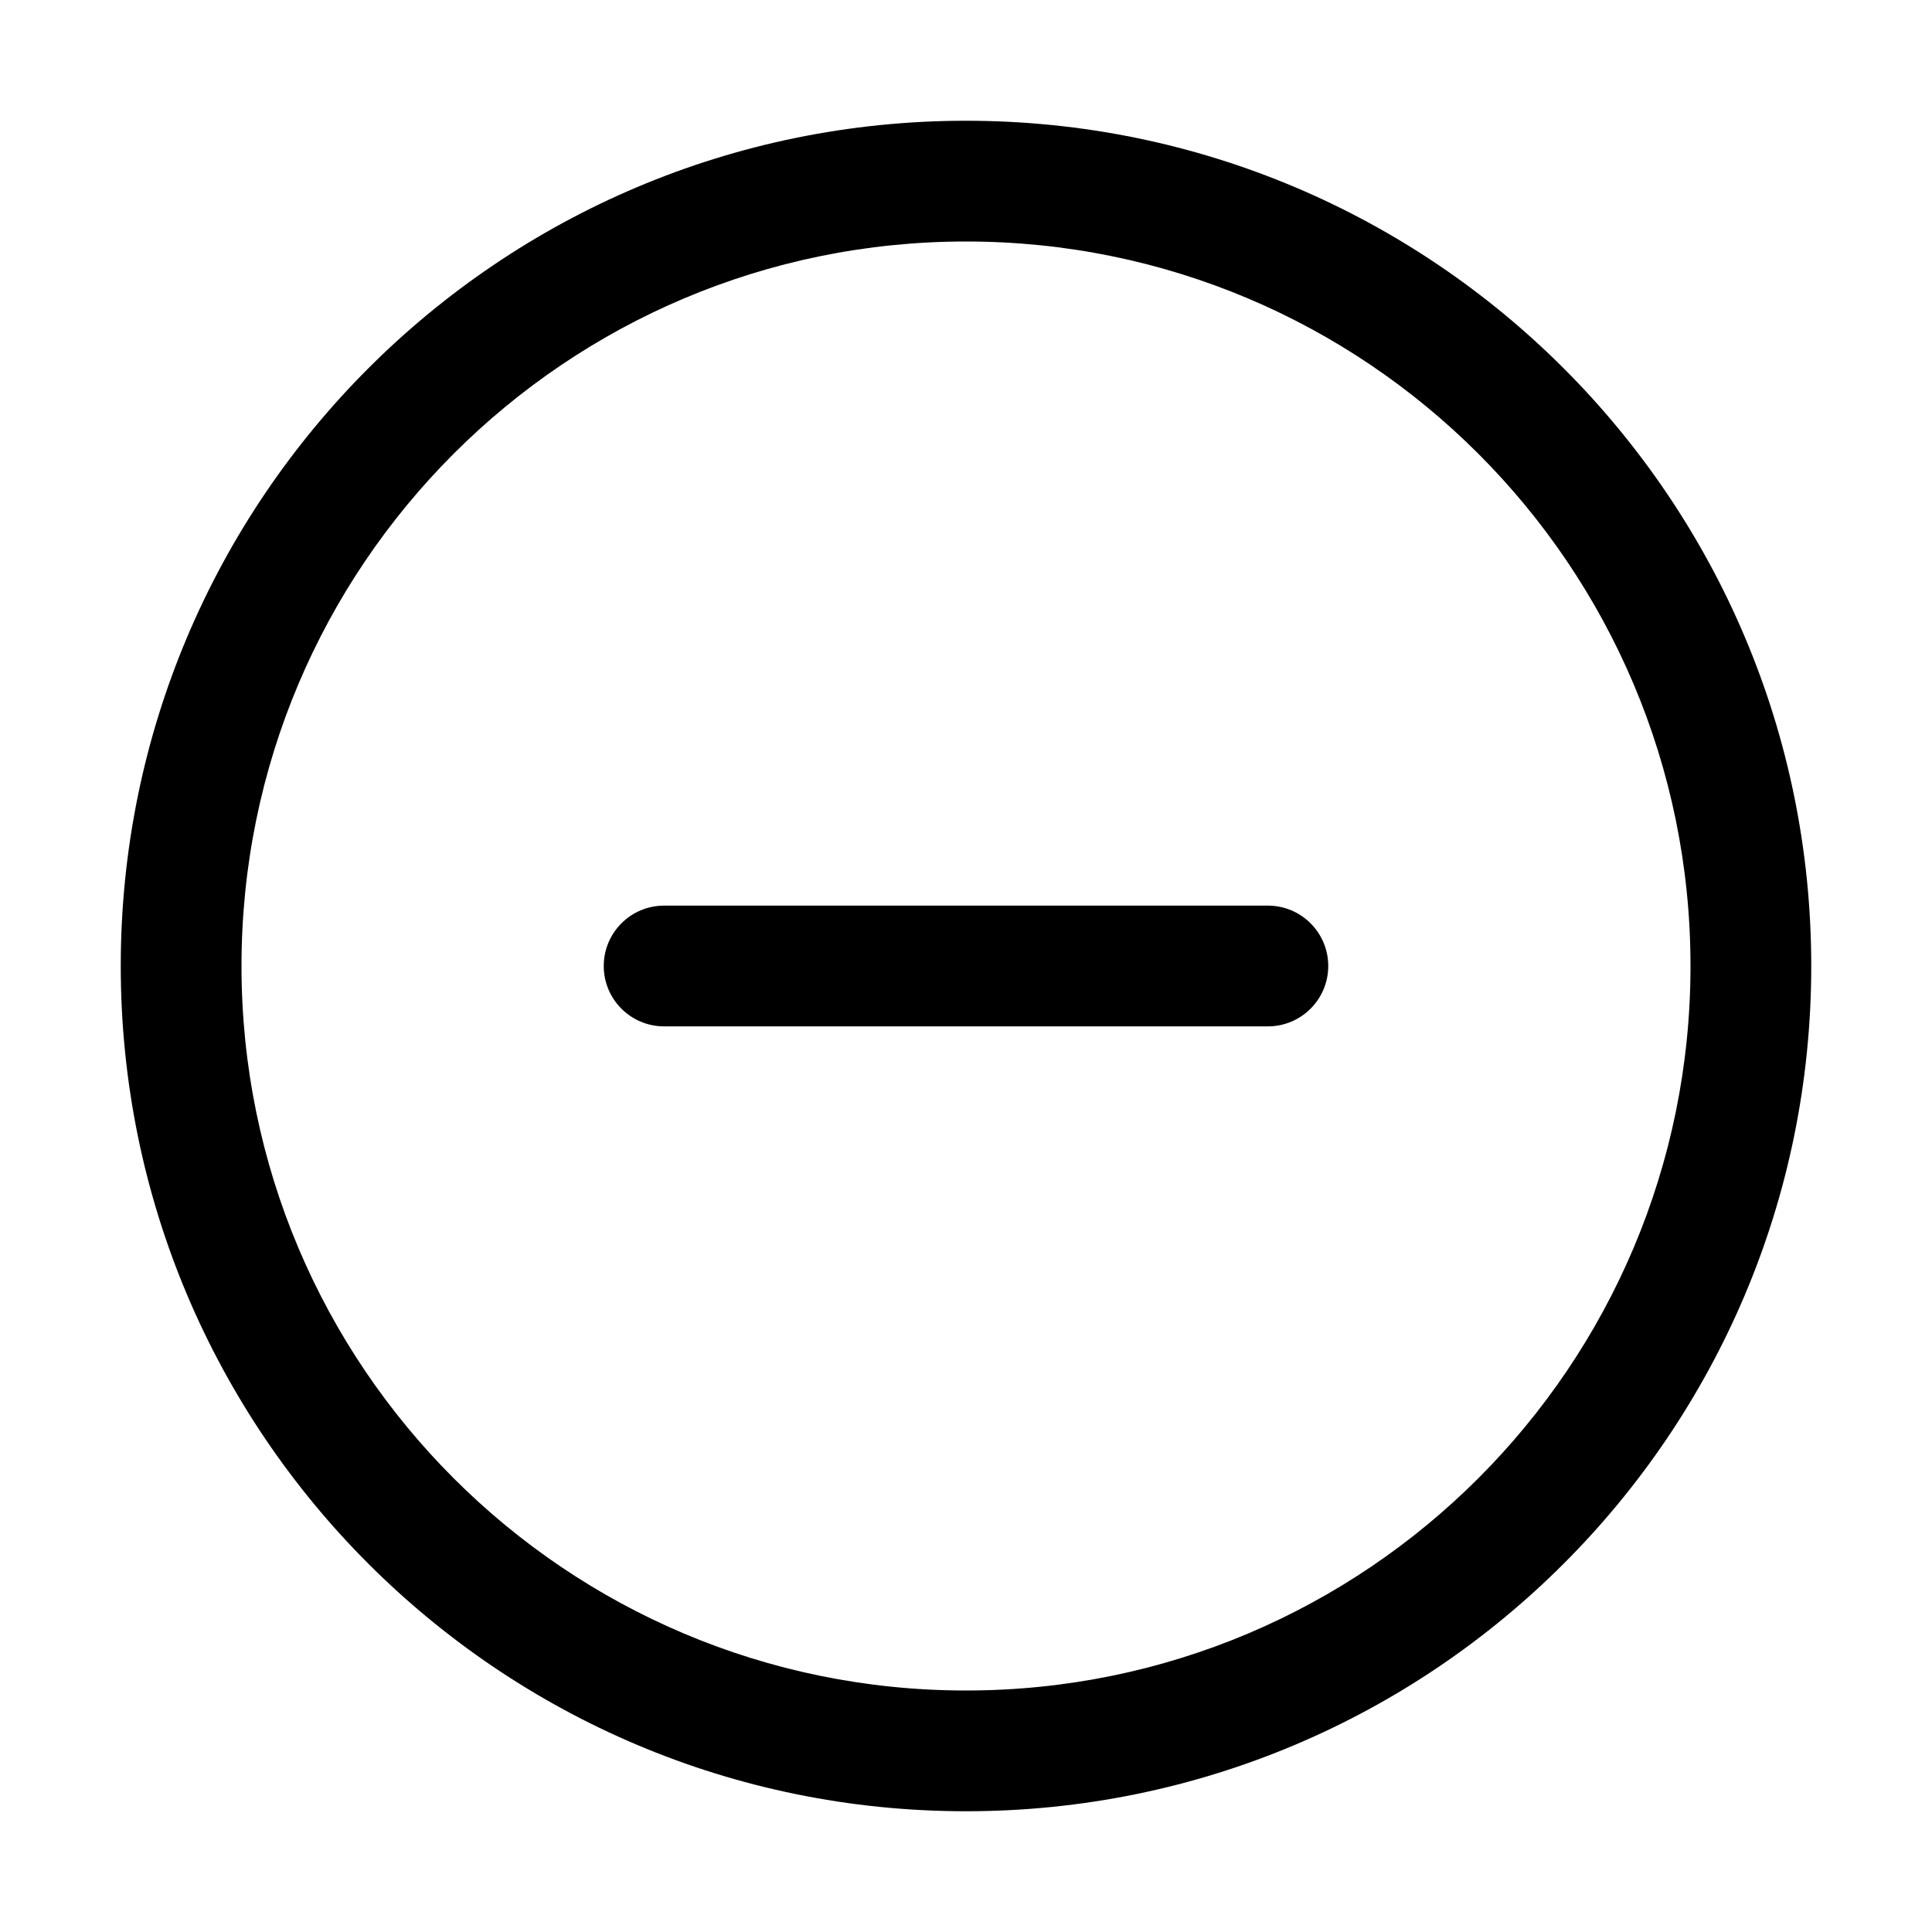
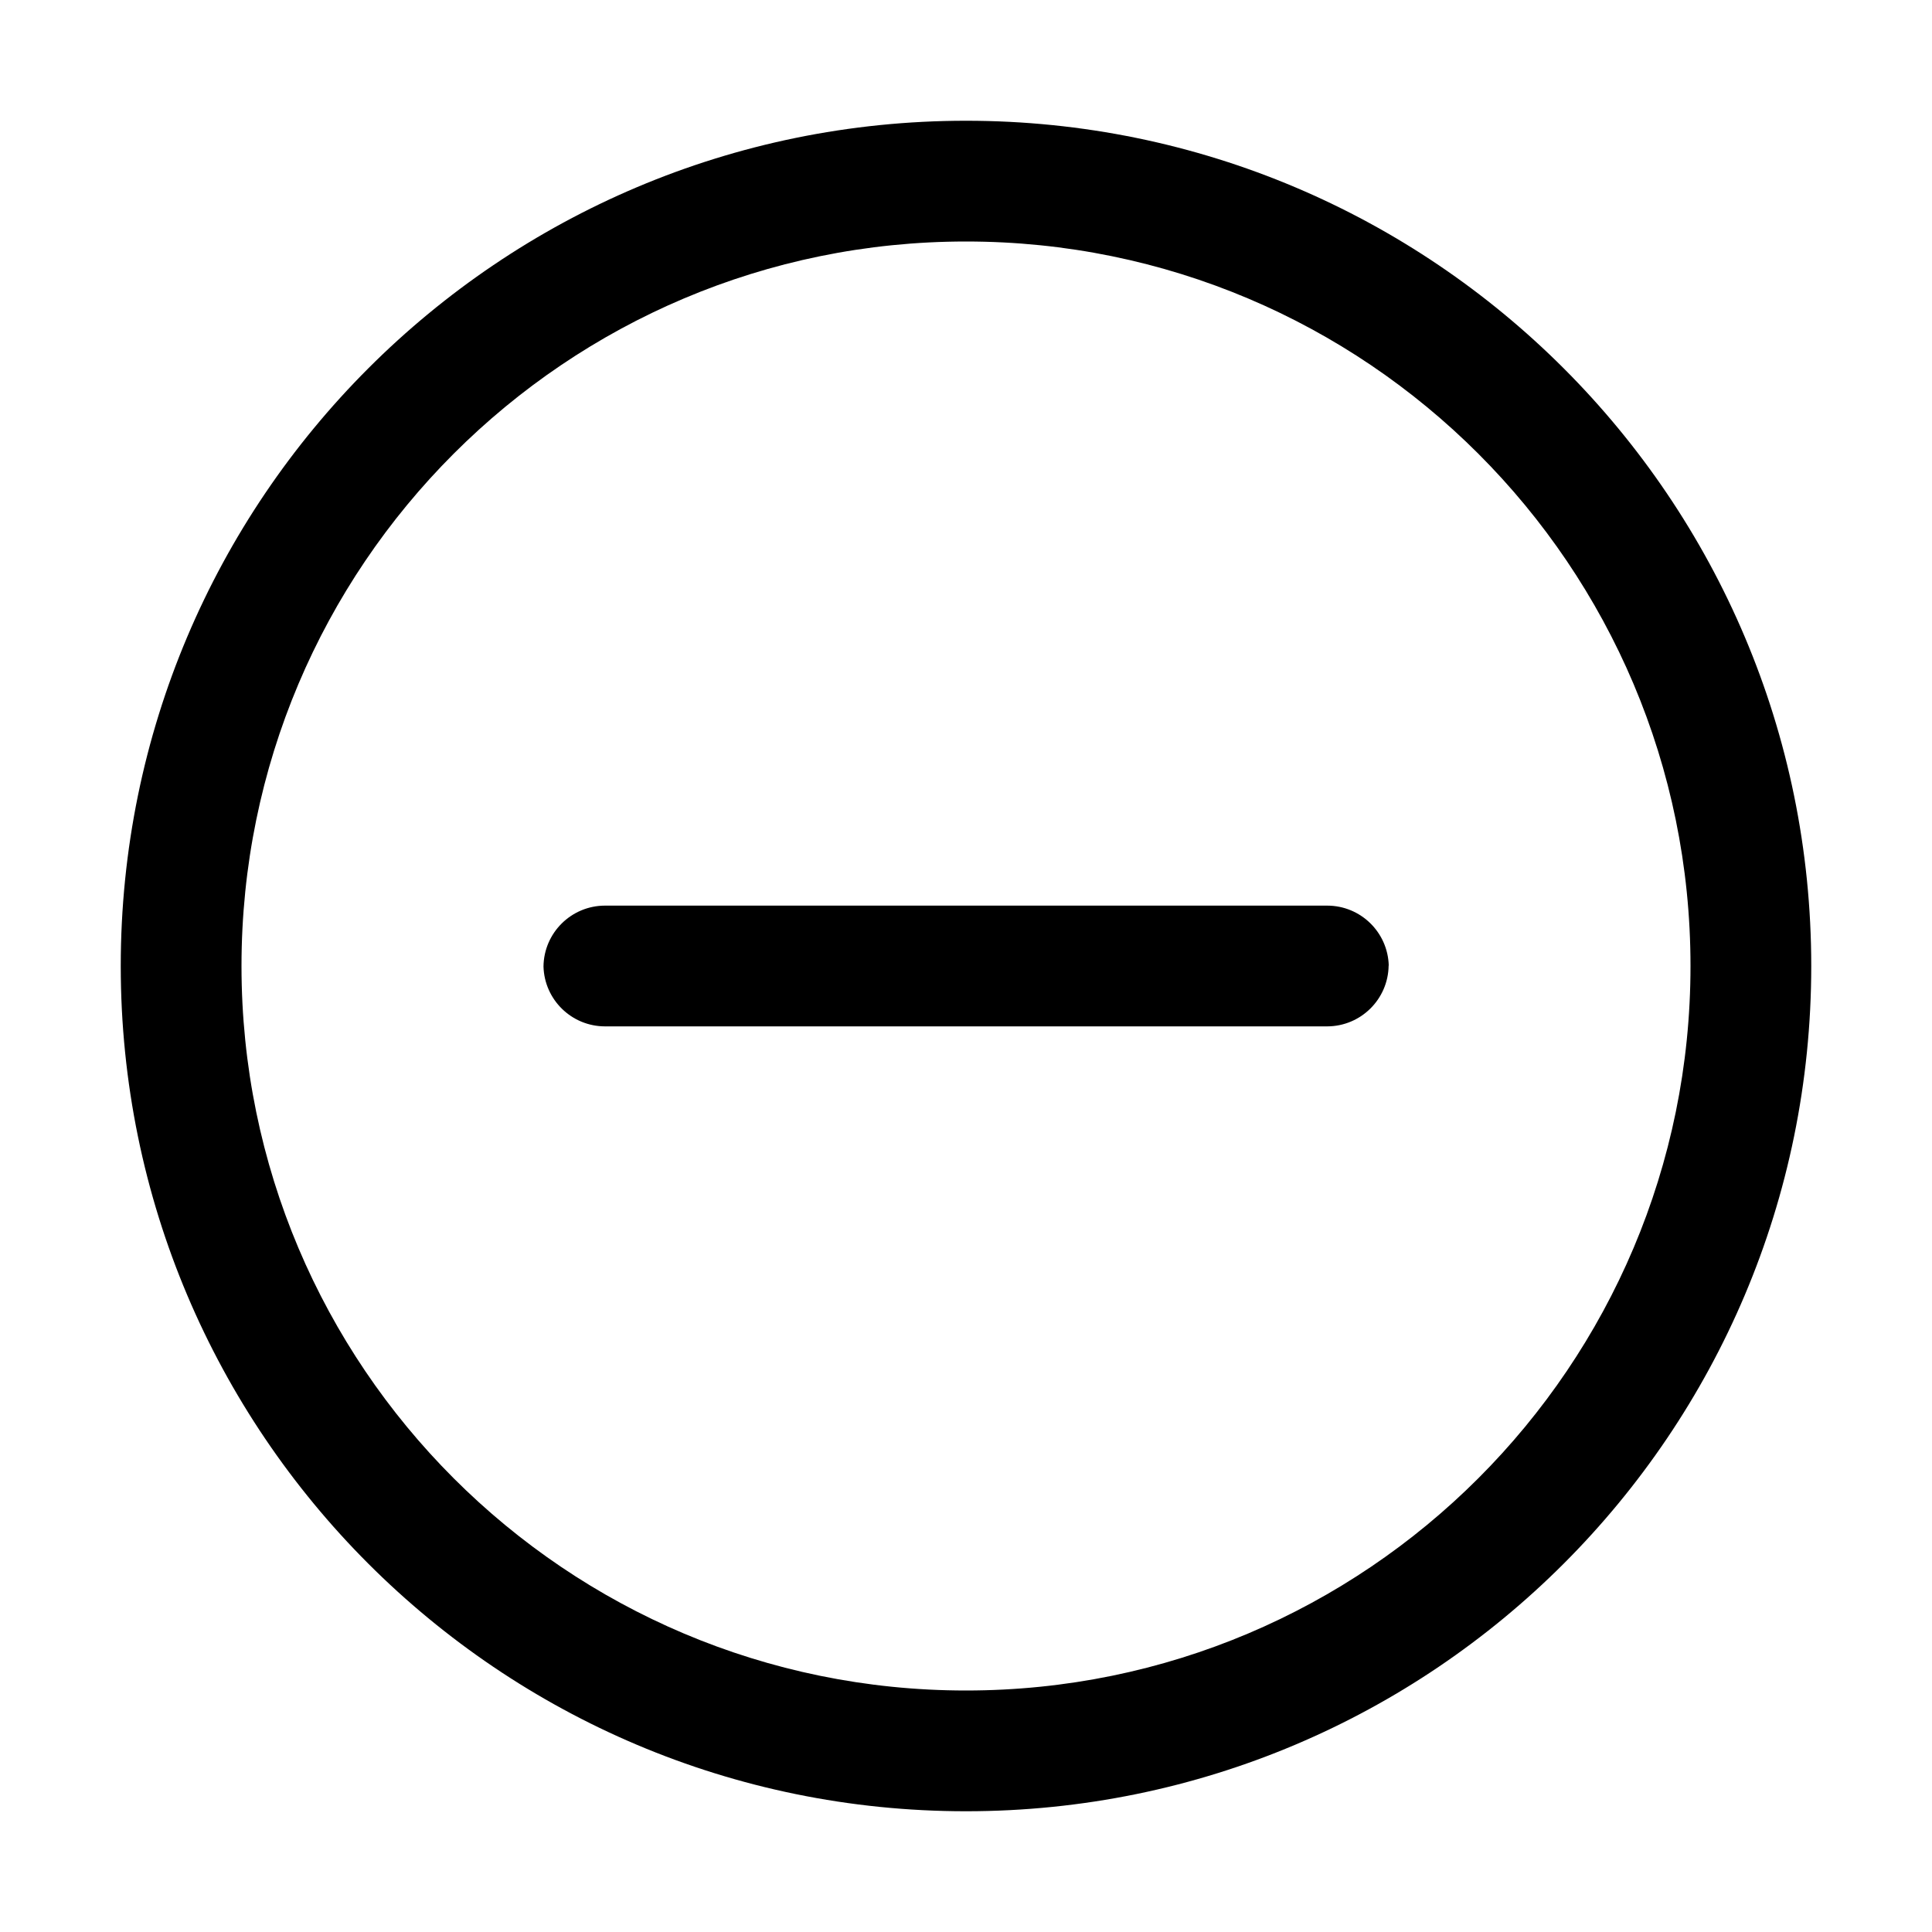
- <svg xmlns="http://www.w3.org/2000/svg" viewBox="0 0 1024 1024">
-   <path fill="currentColor" d="M352 480h320a32 32 0 1 1 0 64H352a32 32 0 0 1 0-64" />
-   <path fill="currentColor" d="M512 896a384 384 0 1 0 0-768 384 384 0 0 0 0 768m0 64a448 448 0 1 1 0-896 448 448 0 0 1 0 896" />
+ <svg xmlns="http://www.w3.org/2000/svg" viewBox="0 0 16 16">
+   <path fill="currentColor" d="M8 15A7 7 0 1 0 8 1a7 7 0 0 0 0 14M8 2a6 6 0 1 1 0 12A6 6 0 0 1 8 2m3.5 5.996a.51.51 0 0 1-.509.504H5.01a.51.51 0 0 1-.509-.496.51.51 0 0 1 .509-.504h5.982a.51.51 0 0 1 .509.496" />
</svg>
